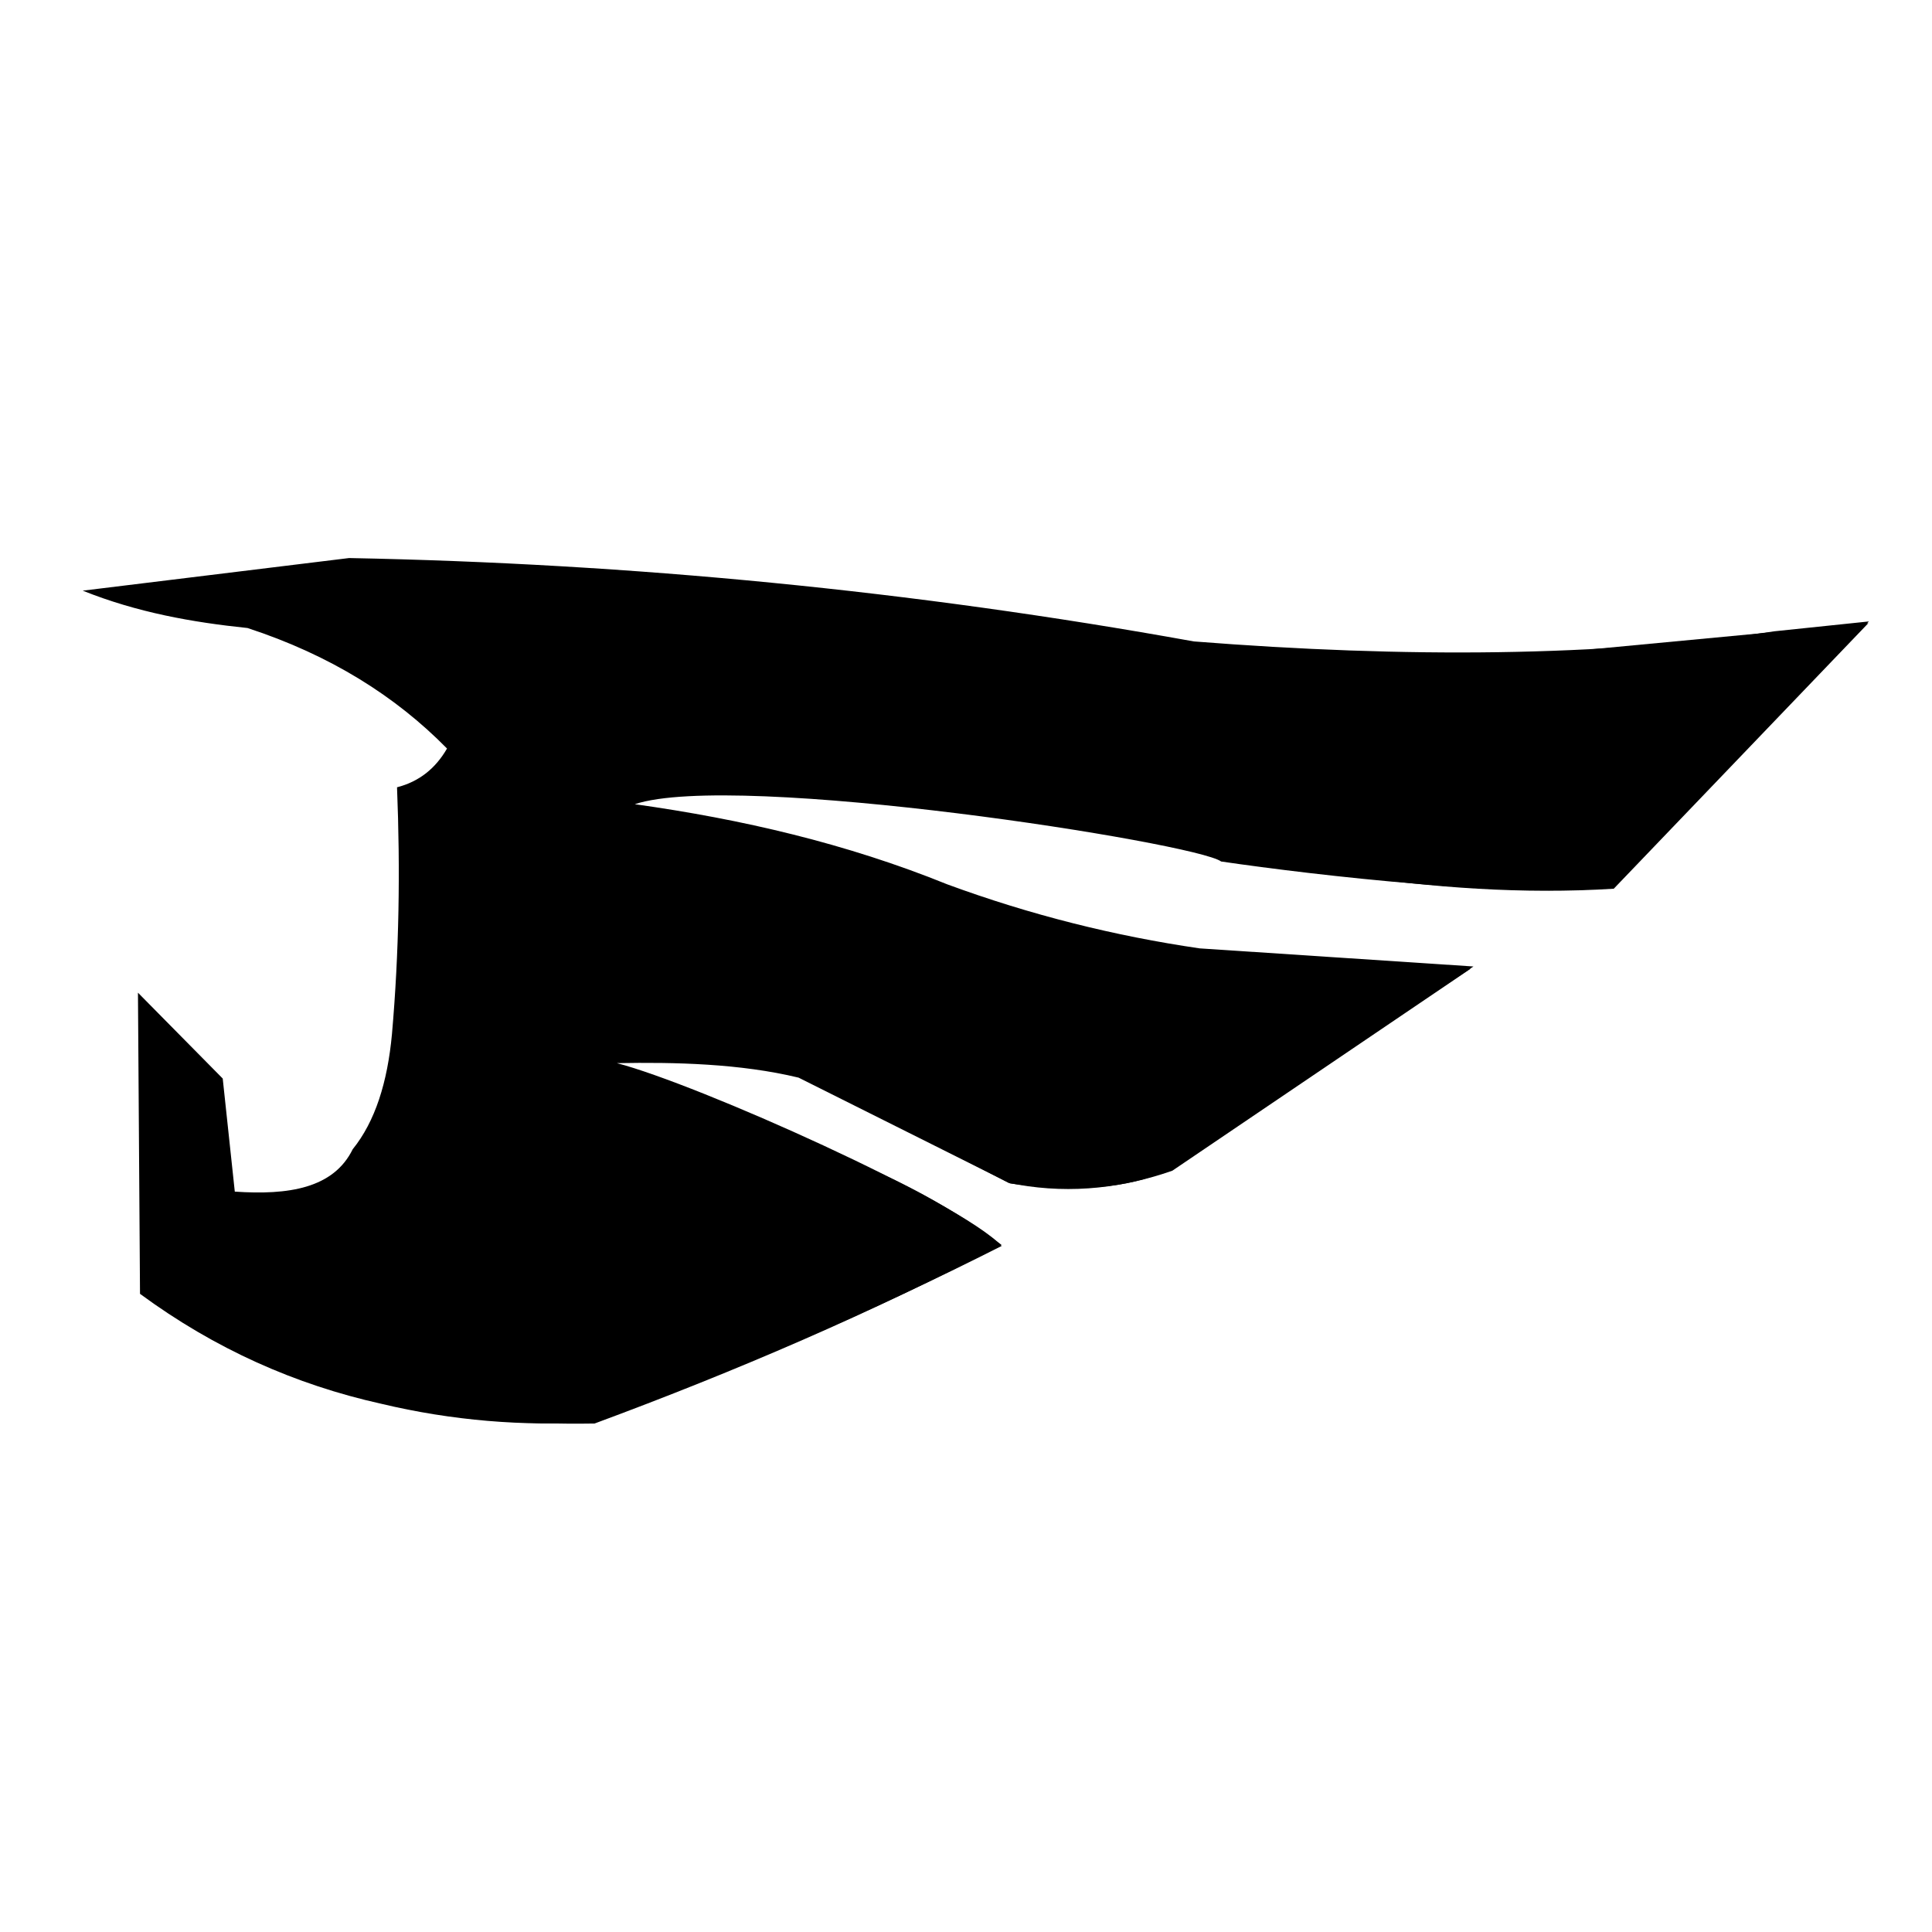
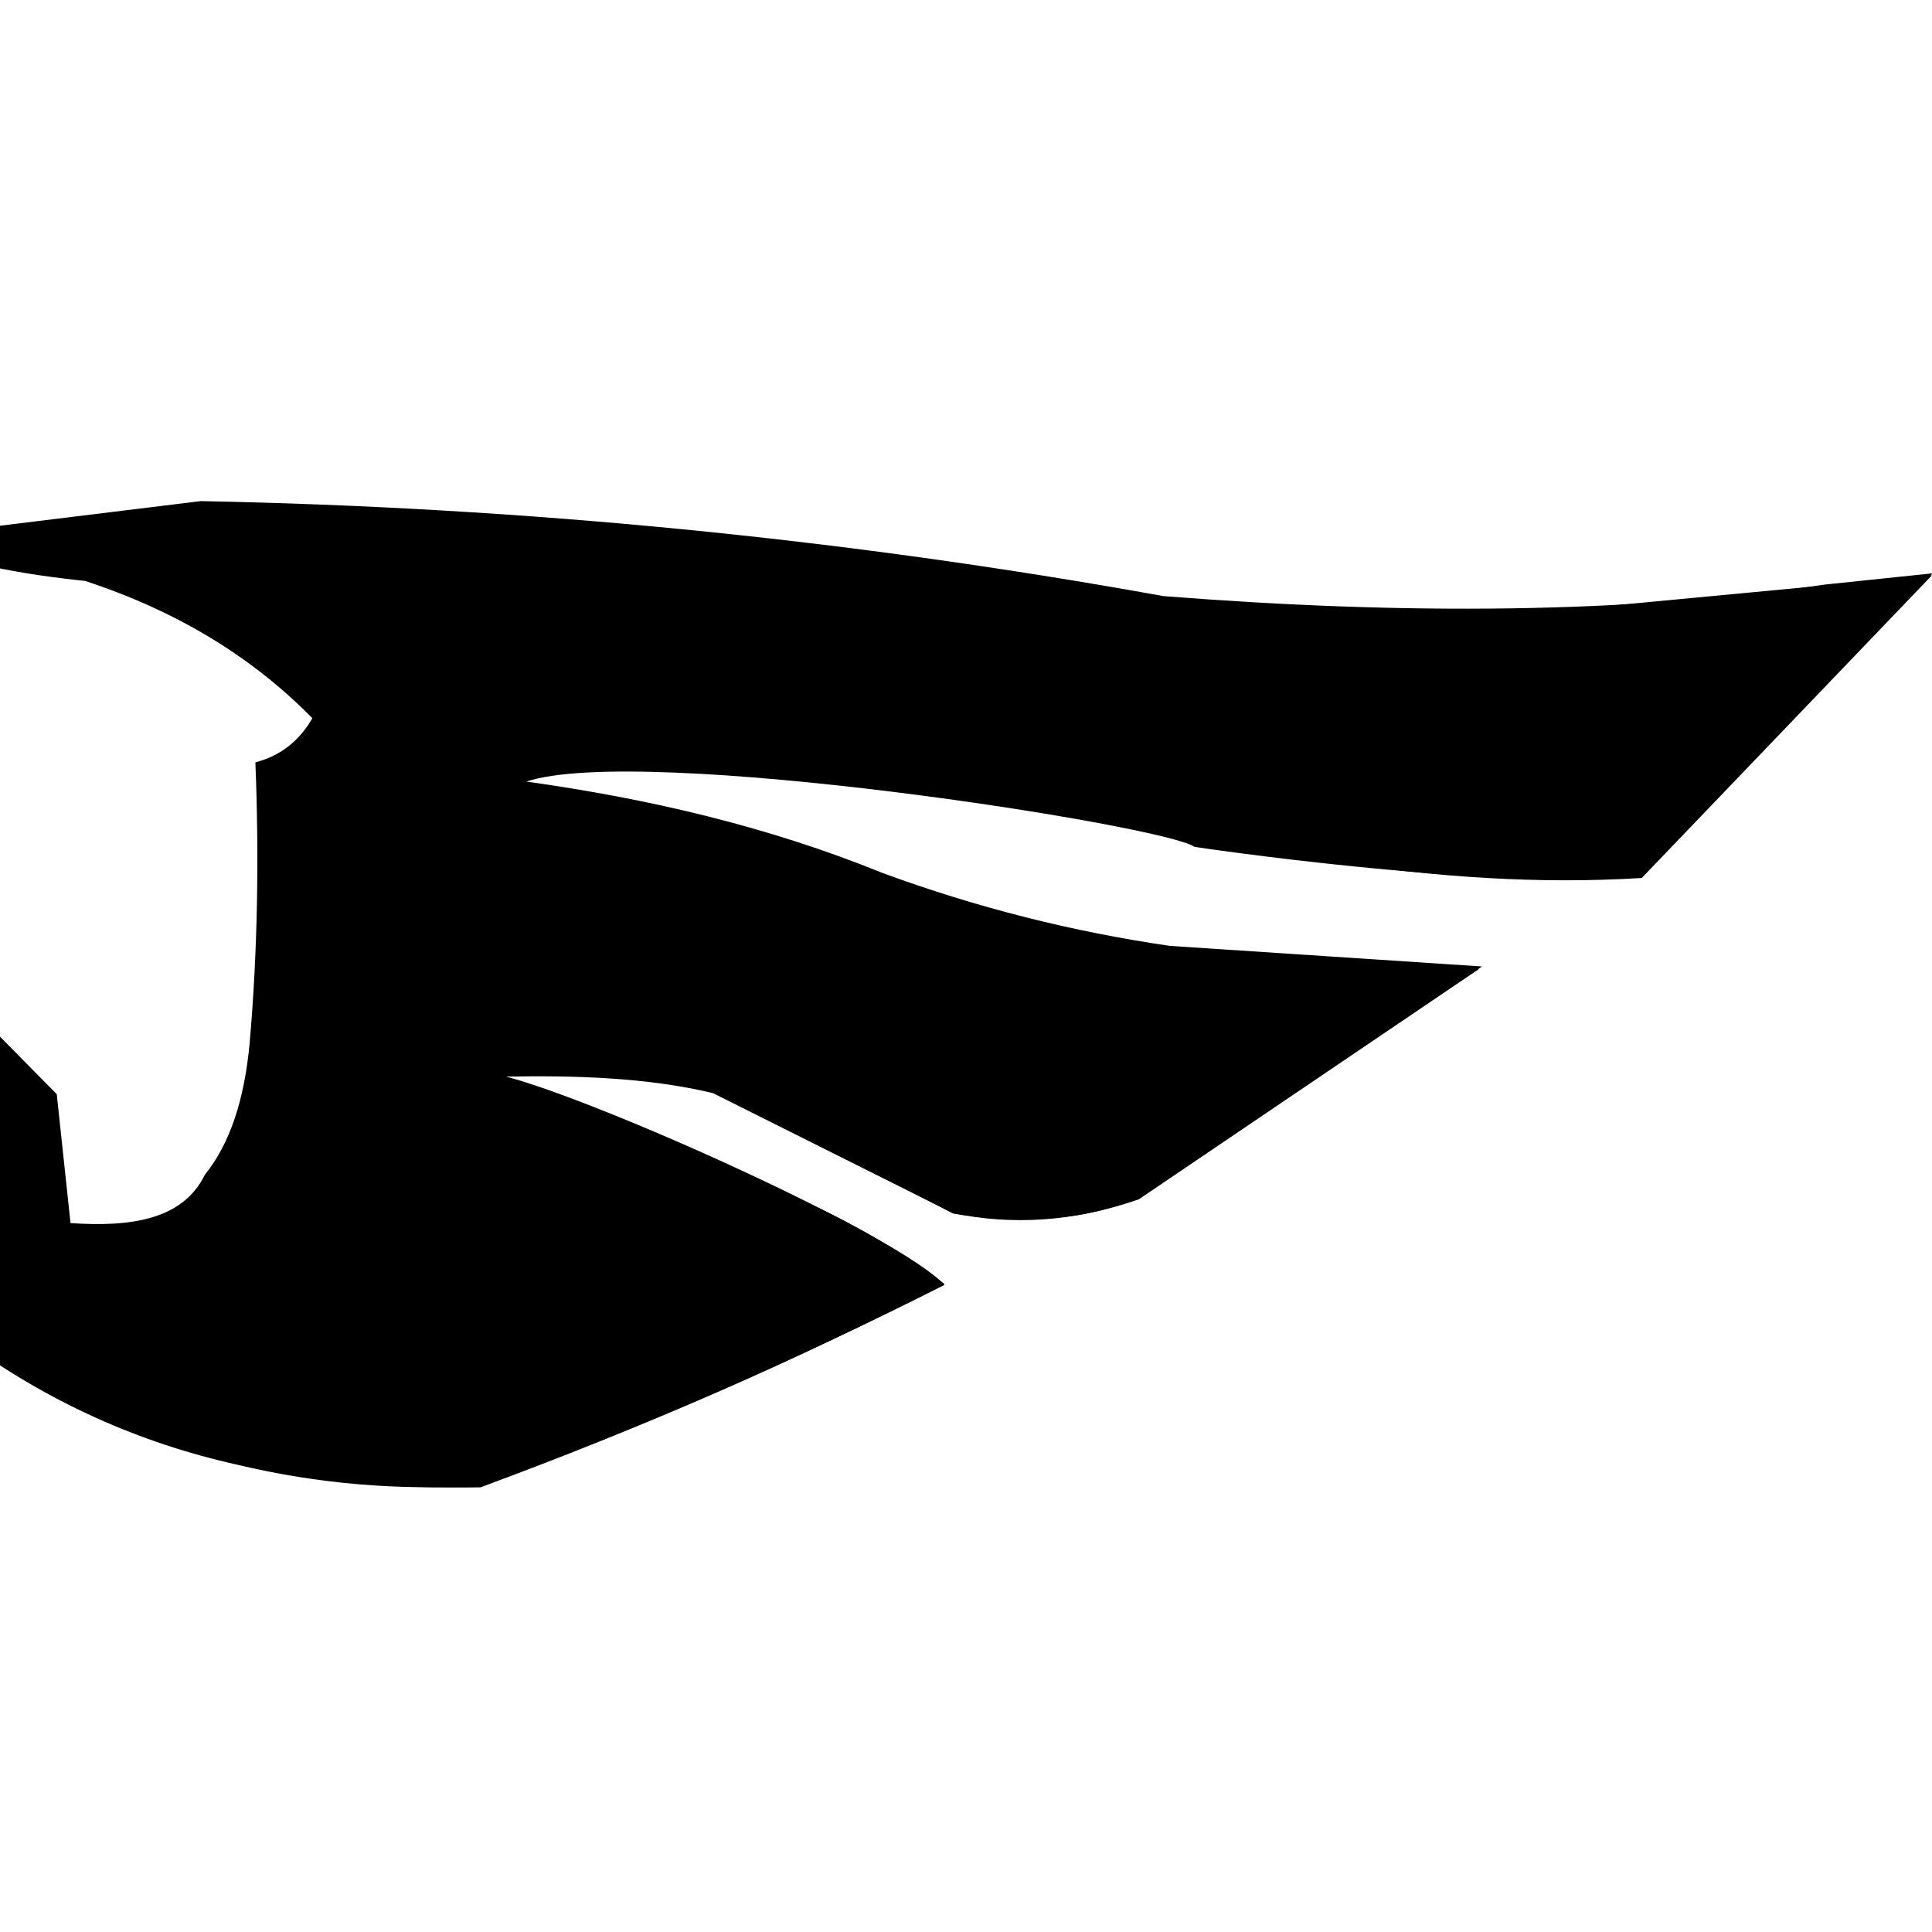
<svg xmlns="http://www.w3.org/2000/svg" version="1.1" width="32" height="32" viewBox="0 0 32 32">
-   <path d="M1.372 9.783l4.41-0.54c4.669 0.090 9.332 0.54 13.991 1.381 3.509 0.276 6.745 0.255 9.618-0.168l1.564-0.163-4.257 4.408c-1.58 0.175-4.882-0.198-6.472-0.432-0.419-0.311-8.031-1.505-9.712-0.949 1.771 0.248 3.506 0.651 5.177 1.328 1.381 0.508 2.774 0.855 4.178 1.060l4.536 0.3-5.064 3.375c-0.666 0.308-1.552 0.362-2.609 0.219l-3.505-1.753c-0.965-0.233-2.049-0.258-3.009-0.24 1.329 0.345 5.665 2.28 6.373 3.028-2.178 1.102-4.43 2.076-6.757 2.919-1.168 0.068-2.342-0.024-3.523-0.306-1.415-0.315-2.75-0.906-3.992-1.82l-0.034-4.988 1.404 1.422 0.2 1.873c0.885 0.060 1.633-0.051 1.953-0.702 0.372-0.46 0.576-1.109 0.65-1.906 0.119-1.356 0.139-2.719 0.084-4.089 0.37-0.095 0.64-0.316 0.828-0.642-0.852-0.867-1.934-1.548-3.304-1.996-0.915-0.095-1.826-0.257-2.728-0.618" />
-   <path d="M6.577 23.263c7.517-3.21 7.88-3.887 7.88-3.887 0.784 0.347 1.493 0.762 2.131 1.243-2.134 1.117-4.391 2.090-6.74 2.959-1.211 0.019-2.318-0.070-3.272-0.315" />
-   <path d="M15.416 18.924l4.95-3.166 3.992 0.287-4.941 3.346c-0.946 0.33-1.847 0.38-2.711 0.201l-1.29-0.667" />
-   <path d="M22.228 14.485l4.134-3.731 4.584-0.433-4.217 4.399c-1.511 0.094-3.009-0.016-4.5-0.236" />
+   <path d="M-1.7 8.916l5.025-0.616c5.32 0.103 10.634 0.615 15.943 1.573 3.998 0.315 7.686 0.291 10.96-0.191l1.782-0.186-4.851 5.023c-1.801 0.199-5.563-0.226-7.375-0.492-0.477-0.355-9.151-1.715-11.066-1.082 2.018 0.283 3.995 0.741 5.899 1.514 1.573 0.579 3.161 0.975 4.761 1.208l5.169 0.341-5.77 3.846c-0.758 0.351-1.768 0.413-2.973 0.25l-3.994-1.998c-1.1-0.265-2.334-0.294-3.428-0.274 1.515 0.393 6.456 2.598 7.262 3.45-2.481 1.256-5.048 2.365-7.7 3.327-1.331 0.078-2.669-0.027-4.015-0.349-1.612-0.359-3.134-1.032-4.549-2.074l-0.039-5.683 1.599 1.62 0.228 2.135c1.009 0.069 1.861-0.058 2.225-0.8 0.424-0.524 0.656-1.264 0.741-2.171 0.135-1.545 0.158-3.099 0.096-4.66 0.422-0.109 0.73-0.361 0.944-0.731-0.971-0.988-2.204-1.763-3.765-2.274-1.042-0.108-2.081-0.292-3.108-0.704" />
+   <path d="M4.231 24.276c8.566-3.657 8.98-4.429 8.98-4.429 0.893 0.396 1.701 0.869 2.428 1.416-2.431 1.273-5.004 2.381-7.68 3.372-1.38 0.022-2.641-0.079-3.728-0.359" />
+   <path d="M14.303 19.332l5.641-3.607 4.549 0.327-5.63 3.812c-1.078 0.376-2.105 0.433-3.089 0.229l-1.47-0.761" />
+   <path d="M22.065 14.273l4.711-4.251 5.223-0.493-4.806 5.013c-1.722 0.107-3.429-0.018-5.128-0.269" />
</svg>
